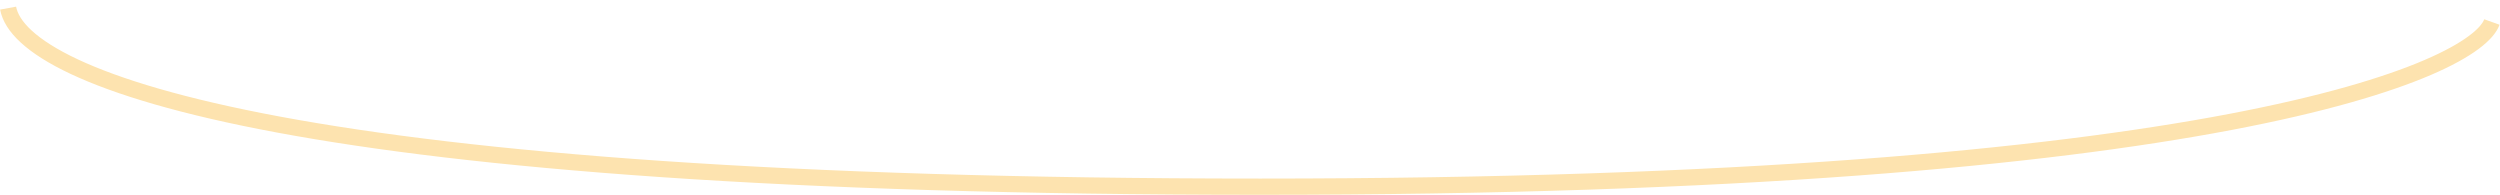
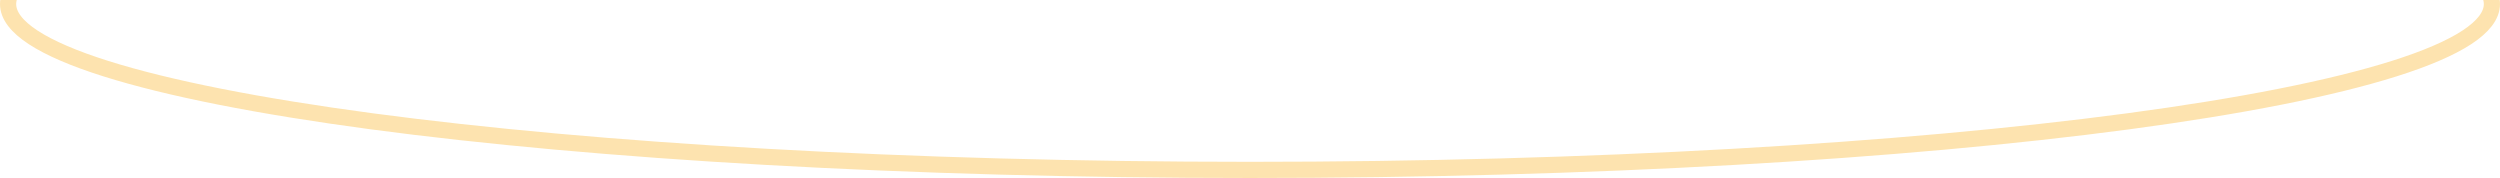
- <svg xmlns="http://www.w3.org/2000/svg" width="308px" height="24px" viewBox="0 0 308 24" version="1.1">
+ <svg xmlns="http://www.w3.org/2000/svg" width="309px" height="22px" viewBox="0 0 309 22" version="1.1">
  <g id="Page-1" stroke="none" stroke-width="1" fill="none" fill-rule="evenodd">
-     <g id="Artboard-Copy-79" transform="translate(-34, -785)" stroke="#FDE3AF" stroke-width="2">
-       <path d="M35,786 C36.638,794.947 70.875,808 189.27,808 C307.664,808 338.934,793.504 341,787.711" id="Path-14" />
+     <g id="Artboard-Copy-79" transform="translate(-34, -787)" stroke="#FDE3AF" stroke-width="2">
+       <g id="Oval" transform="translate(24, 787)">
+         <ellipse cx="164.5" cy="0.5" rx="153.5" ry="20.5" />
+       </g>
    </g>
  </g>
</svg>
